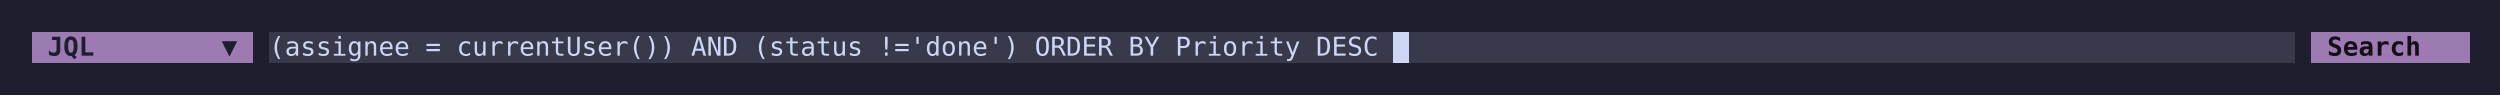
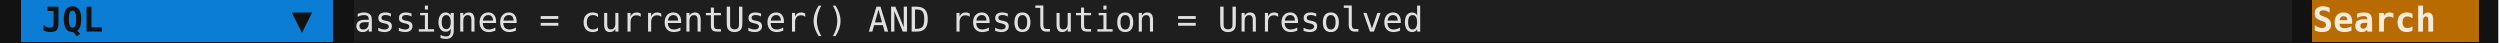
- <svg xmlns="http://www.w3.org/2000/svg" class="rich-terminal" viewBox="0 0 1926.6 73.45" version="1.1" id="svg496" width="1926.6" height="73.45">
-   <style id="style1">
+ <svg xmlns="http://www.w3.org/2000/svg" class="rich-terminal" viewBox="0 0 1464.0 24.65" width="1464.0" height="24.65">
+   <style>

    @font-face {
        font-family: "Fira Code";
        src: local("FiraCode-Regular"),
                url("https://cdnjs.cloudflare.com/ajax/libs/firacode/6.2.0/woff2/FiraCode-Regular.woff2") format("woff2"),
                url("https://cdnjs.cloudflare.com/ajax/libs/firacode/6.2.0/woff/FiraCode-Regular.woff") format("woff");
        font-style: normal;
        font-weight: 400;
    }
    @font-face {
        font-family: "Fira Code";
        src: local("FiraCode-Bold"),
                url("https://cdnjs.cloudflare.com/ajax/libs/firacode/6.2.0/woff2/FiraCode-Bold.woff2") format("woff2"),
                url("https://cdnjs.cloudflare.com/ajax/libs/firacode/6.2.0/woff/FiraCode-Bold.woff") format("woff");
        font-style: bold;
        font-weight: 700;
    }

-     .terminal-4098751644-matrix {
+     .terminal-4195713151-matrix {
        font-family: Fira Code, monospace;
        font-size: 20px;
        line-height: 24.4px;
        font-variant-east-asian: full-width;
    }

-     .terminal-4098751644-title {
+     .terminal-4195713151-title {
        font-size: 18px;
        font-weight: bold;
        font-family: arial;
    }

-     .terminal-4098751644-r1 { fill: #c5c8c6 }
- .terminal-4098751644-r2 { fill: #cdd6f4;font-weight: bold }
- .terminal-4098751644-r3 { fill: #cdd6f4 }
- .terminal-4098751644-r4 { fill: #9197b0 }
- .terminal-4098751644-r5 { fill: #1e1e2e;font-weight: bold }
- .terminal-4098751644-r6 { fill: #1e1e2e }
- .terminal-4098751644-r7 { fill: #140f17;font-weight: bold }
- .terminal-4098751644-r8 { fill: #cba6f7;font-weight: bold }
- .terminal-4098751644-r9 { fill: #a5a5ab }
- .terminal-4098751644-r10 { fill: #ddb6f2;font-weight: bold }
+     .terminal-4195713151-r1 { fill: #c5c8c6 }
+ .terminal-4195713151-r2 { fill: #121212;font-weight: bold }
+ .terminal-4195713151-r3 { fill: #e0e0e0 }
+ .terminal-4195713151-r4 { fill: #f5ebdd;font-weight: bold }
    </style>
-   <defs id="defs51">
-     <clipPath id="terminal-4098751644-clip-terminal">
-       <rect x="0" y="0" width="1926.6" height="1243.4" id="rect1" />
+   <defs>
+     <clipPath id="terminal-4195713151-clip-terminal">
+       <rect x="0" y="0" width="1463.0" height="975.0" />
    </clipPath>
-     <clipPath id="terminal-4098751644-line-0">
-       <rect x="0" y="1.5" width="1927.6" height="24.65" id="rect2" />
+     <clipPath id="terminal-4195713151-line-0">
+       <rect x="0" y="1.5" width="1464" height="24.65" />
    </clipPath>
-     <clipPath id="terminal-4098751644-line-1">
-       <rect x="0" y="25.9" width="1927.6" height="24.65" id="rect3" />
+     <clipPath id="terminal-4195713151-line-1">
+       <rect x="0" y="25.9" width="1464" height="24.65" />
    </clipPath>
-     <clipPath id="terminal-4098751644-line-2">
-       <rect x="0" y="50.3" width="1927.6" height="24.65" id="rect4" />
+     <clipPath id="terminal-4195713151-line-2">
+       <rect x="0" y="50.3" width="1464" height="24.65" />
    </clipPath>
-     <clipPath id="terminal-4098751644-line-3">
-       <rect x="0" y="74.7" width="1927.6" height="24.65" id="rect5" />
+     <clipPath id="terminal-4195713151-line-3">
+       <rect x="0" y="74.7" width="1464" height="24.65" />
    </clipPath>
-     <clipPath id="terminal-4098751644-line-4">
-       <rect x="0" y="99.1" width="1927.6" height="24.65" id="rect6" />
+     <clipPath id="terminal-4195713151-line-4">
+       <rect x="0" y="99.1" width="1464" height="24.65" />
    </clipPath>
-     <clipPath id="terminal-4098751644-line-5">
-       <rect x="0" y="123.5" width="1927.6" height="24.65" id="rect7" />
+     <clipPath id="terminal-4195713151-line-5">
+       <rect x="0" y="123.5" width="1464" height="24.65" />
    </clipPath>
-     <clipPath id="terminal-4098751644-line-6">
-       <rect x="0" y="147.9" width="1927.6" height="24.65" id="rect8" />
+     <clipPath id="terminal-4195713151-line-6">
+       <rect x="0" y="147.9" width="1464" height="24.65" />
    </clipPath>
-     <clipPath id="terminal-4098751644-line-7">
-       <rect x="0" y="172.3" width="1927.6" height="24.65" id="rect9" />
+     <clipPath id="terminal-4195713151-line-7">
+       <rect x="0" y="172.3" width="1464" height="24.65" />
    </clipPath>
-     <clipPath id="terminal-4098751644-line-8">
-       <rect x="0" y="196.7" width="1927.6" height="24.65" id="rect10" />
+     <clipPath id="terminal-4195713151-line-8">
+       <rect x="0" y="196.7" width="1464" height="24.65" />
    </clipPath>
-     <clipPath id="terminal-4098751644-line-9">
-       <rect x="0" y="221.1" width="1927.6" height="24.65" id="rect11" />
+     <clipPath id="terminal-4195713151-line-9">
+       <rect x="0" y="221.1" width="1464" height="24.65" />
    </clipPath>
-     <clipPath id="terminal-4098751644-line-10">
-       <rect x="0" y="245.5" width="1927.6" height="24.65" id="rect12" />
+     <clipPath id="terminal-4195713151-line-10">
+       <rect x="0" y="245.5" width="1464" height="24.65" />
    </clipPath>
-     <clipPath id="terminal-4098751644-line-11">
-       <rect x="0" y="269.9" width="1927.6" height="24.65" id="rect13" />
+     <clipPath id="terminal-4195713151-line-11">
+       <rect x="0" y="269.9" width="1464" height="24.65" />
    </clipPath>
-     <clipPath id="terminal-4098751644-line-12">
-       <rect x="0" y="294.3" width="1927.6" height="24.65" id="rect14" />
+     <clipPath id="terminal-4195713151-line-12">
+       <rect x="0" y="294.3" width="1464" height="24.65" />
    </clipPath>
-     <clipPath id="terminal-4098751644-line-13">
-       <rect x="0" y="318.7" width="1927.6" height="24.65" id="rect15" />
+     <clipPath id="terminal-4195713151-line-13">
+       <rect x="0" y="318.7" width="1464" height="24.65" />
    </clipPath>
-     <clipPath id="terminal-4098751644-line-14">
-       <rect x="0" y="343.1" width="1927.6" height="24.65" id="rect16" />
+     <clipPath id="terminal-4195713151-line-14">
+       <rect x="0" y="343.1" width="1464" height="24.65" />
    </clipPath>
-     <clipPath id="terminal-4098751644-line-15">
-       <rect x="0" y="367.5" width="1927.6" height="24.65" id="rect17" />
+     <clipPath id="terminal-4195713151-line-15">
+       <rect x="0" y="367.5" width="1464" height="24.65" />
    </clipPath>
-     <clipPath id="terminal-4098751644-line-16">
-       <rect x="0" y="391.9" width="1927.6" height="24.65" id="rect18" />
+     <clipPath id="terminal-4195713151-line-16">
+       <rect x="0" y="391.9" width="1464" height="24.65" />
    </clipPath>
-     <clipPath id="terminal-4098751644-line-17">
-       <rect x="0" y="416.3" width="1927.6" height="24.65" id="rect19" />
+     <clipPath id="terminal-4195713151-line-17">
+       <rect x="0" y="416.3" width="1464" height="24.65" />
    </clipPath>
-     <clipPath id="terminal-4098751644-line-18">
-       <rect x="0" y="440.7" width="1927.6" height="24.65" id="rect20" />
+     <clipPath id="terminal-4195713151-line-18">
+       <rect x="0" y="440.7" width="1464" height="24.65" />
    </clipPath>
-     <clipPath id="terminal-4098751644-line-19">
-       <rect x="0" y="465.1" width="1927.6" height="24.65" id="rect21" />
+     <clipPath id="terminal-4195713151-line-19">
+       <rect x="0" y="465.1" width="1464" height="24.65" />
    </clipPath>
-     <clipPath id="terminal-4098751644-line-20">
-       <rect x="0" y="489.5" width="1927.6" height="24.65" id="rect22" />
+     <clipPath id="terminal-4195713151-line-20">
+       <rect x="0" y="489.5" width="1464" height="24.65" />
    </clipPath>
-     <clipPath id="terminal-4098751644-line-21">
-       <rect x="0" y="513.9" width="1927.6" height="24.65" id="rect23" />
+     <clipPath id="terminal-4195713151-line-21">
+       <rect x="0" y="513.9" width="1464" height="24.65" />
    </clipPath>
-     <clipPath id="terminal-4098751644-line-22">
-       <rect x="0" y="538.3" width="1927.6" height="24.65" id="rect24" />
+     <clipPath id="terminal-4195713151-line-22">
+       <rect x="0" y="538.3" width="1464" height="24.65" />
    </clipPath>
-     <clipPath id="terminal-4098751644-line-23">
-       <rect x="0" y="562.7" width="1927.6" height="24.65" id="rect25" />
+     <clipPath id="terminal-4195713151-line-23">
+       <rect x="0" y="562.7" width="1464" height="24.65" />
    </clipPath>
-     <clipPath id="terminal-4098751644-line-24">
-       <rect x="0" y="587.1" width="1927.6" height="24.65" id="rect26" />
+     <clipPath id="terminal-4195713151-line-24">
+       <rect x="0" y="587.1" width="1464" height="24.65" />
    </clipPath>
-     <clipPath id="terminal-4098751644-line-25">
-       <rect x="0" y="611.5" width="1927.6" height="24.65" id="rect27" />
+     <clipPath id="terminal-4195713151-line-25">
+       <rect x="0" y="611.5" width="1464" height="24.65" />
    </clipPath>
-     <clipPath id="terminal-4098751644-line-26">
-       <rect x="0" y="635.9" width="1927.6" height="24.65" id="rect28" />
+     <clipPath id="terminal-4195713151-line-26">
+       <rect x="0" y="635.9" width="1464" height="24.65" />
    </clipPath>
-     <clipPath id="terminal-4098751644-line-27">
-       <rect x="0" y="660.3" width="1927.6" height="24.65" id="rect29" />
+     <clipPath id="terminal-4195713151-line-27">
+       <rect x="0" y="660.3" width="1464" height="24.65" />
    </clipPath>
-     <clipPath id="terminal-4098751644-line-28">
-       <rect x="0" y="684.7" width="1927.6" height="24.65" id="rect30" />
+     <clipPath id="terminal-4195713151-line-28">
+       <rect x="0" y="684.7" width="1464" height="24.65" />
    </clipPath>
-     <clipPath id="terminal-4098751644-line-29">
-       <rect x="0" y="709.1" width="1927.6" height="24.65" id="rect31" />
+     <clipPath id="terminal-4195713151-line-29">
+       <rect x="0" y="709.1" width="1464" height="24.65" />
    </clipPath>
-     <clipPath id="terminal-4098751644-line-30">
-       <rect x="0" y="733.5" width="1927.6" height="24.65" id="rect32" />
+     <clipPath id="terminal-4195713151-line-30">
+       <rect x="0" y="733.5" width="1464" height="24.65" />
    </clipPath>
-     <clipPath id="terminal-4098751644-line-31">
-       <rect x="0" y="757.9" width="1927.6" height="24.65" id="rect33" />
+     <clipPath id="terminal-4195713151-line-31">
+       <rect x="0" y="757.9" width="1464" height="24.65" />
    </clipPath>
-     <clipPath id="terminal-4098751644-line-32">
-       <rect x="0" y="782.3" width="1927.6" height="24.65" id="rect34" />
+     <clipPath id="terminal-4195713151-line-32">
+       <rect x="0" y="782.3" width="1464" height="24.65" />
    </clipPath>
-     <clipPath id="terminal-4098751644-line-33">
-       <rect x="0" y="806.7" width="1927.6" height="24.65" id="rect35" />
+     <clipPath id="terminal-4195713151-line-33">
+       <rect x="0" y="806.7" width="1464" height="24.65" />
    </clipPath>
-     <clipPath id="terminal-4098751644-line-34">
-       <rect x="0" y="831.1" width="1927.6" height="24.65" id="rect36" />
+     <clipPath id="terminal-4195713151-line-34">
+       <rect x="0" y="831.1" width="1464" height="24.65" />
    </clipPath>
-     <clipPath id="terminal-4098751644-line-35">
-       <rect x="0" y="855.5" width="1927.6" height="24.65" id="rect37" />
+     <clipPath id="terminal-4195713151-line-35">
+       <rect x="0" y="855.5" width="1464" height="24.65" />
    </clipPath>
-     <clipPath id="terminal-4098751644-line-36">
-       <rect x="0" y="879.9" width="1927.6" height="24.65" id="rect38" />
+     <clipPath id="terminal-4195713151-line-36">
+       <rect x="0" y="879.9" width="1464" height="24.65" />
    </clipPath>
-     <clipPath id="terminal-4098751644-line-37">
-       <rect x="0" y="904.3" width="1927.6" height="24.65" id="rect39" />
+     <clipPath id="terminal-4195713151-line-37">
+       <rect x="0" y="904.3" width="1464" height="24.65" />
    </clipPath>
-     <clipPath id="terminal-4098751644-line-38">
-       <rect x="0" y="928.7" width="1927.6" height="24.65" id="rect40" />
-     </clipPath>
-     <clipPath id="terminal-4098751644-line-39">
-       <rect x="0" y="953.1" width="1927.6" height="24.65" id="rect41" />
-     </clipPath>
-     <clipPath id="terminal-4098751644-line-40">
-       <rect x="0" y="977.5" width="1927.6" height="24.65" id="rect42" />
-     </clipPath>
-     <clipPath id="terminal-4098751644-line-41">
-       <rect x="0" y="1001.9" width="1927.6" height="24.65" id="rect43" />
-     </clipPath>
-     <clipPath id="terminal-4098751644-line-42">
-       <rect x="0" y="1026.3" width="1927.6" height="24.65" id="rect44" />
-     </clipPath>
-     <clipPath id="terminal-4098751644-line-43">
-       <rect x="0" y="1050.7" width="1927.6" height="24.65" id="rect45" />
-     </clipPath>
-     <clipPath id="terminal-4098751644-line-44">
-       <rect x="0" y="1075.1" width="1927.6" height="24.65" id="rect46" />
-     </clipPath>
-     <clipPath id="terminal-4098751644-line-45">
-       <rect x="0" y="1099.5" width="1927.6" height="24.65" id="rect47" />
-     </clipPath>
-     <clipPath id="terminal-4098751644-line-46">
-       <rect x="0" y="1123.9" width="1927.6" height="24.65" id="rect48" />
-     </clipPath>
-     <clipPath id="terminal-4098751644-line-47">
-       <rect x="0" y="1148.3" width="1927.6" height="24.65" id="rect49" />
-     </clipPath>
-     <clipPath id="terminal-4098751644-line-48">
-       <rect x="0" y="1172.7" width="1927.6" height="24.65" id="rect50" />
-     </clipPath>
-     <clipPath id="terminal-4098751644-line-49">
-       <rect x="0" y="1197.1" width="1927.6" height="24.65" id="rect51" />
+     <clipPath id="terminal-4195713151-line-38">
+       <rect x="0" y="928.7" width="1464" height="24.65" />
    </clipPath>
  </defs>
-   <g transform="translate(17,-44.9)" id="g54" />
-   <g transform="translate(0,-25.9)" clip-path="url(#terminal-4098751644-clip-terminal)" id="g496">
-     <rect fill="#1e1e2e" x="0" y="25.9" width="1927.6" height="24.65" shape-rendering="crispEdges" id="rect68" />
-     <rect fill="#1e1e2e" x="0" y="50.3" width="12.2" height="24.65" shape-rendering="crispEdges" id="rect69" />
-     <rect fill="#1e1e2e" x="12.2" y="50.3" width="12.2" height="24.65" shape-rendering="crispEdges" id="rect70" />
-     <rect fill="#9e7ab2" x="24.4" y="50.3" width="12.2" height="24.65" shape-rendering="crispEdges" id="rect71" />
-     <rect fill="#9e7ab2" x="36.6" y="50.3" width="36.6" height="24.65" shape-rendering="crispEdges" id="rect72" />
-     <rect fill="#9e7ab2" x="73.2" y="50.3" width="85.4" height="24.65" shape-rendering="crispEdges" id="rect73" />
-     <rect fill="#9e7ab2" x="158.6" y="50.3" width="12.2" height="24.65" shape-rendering="crispEdges" id="rect74" />
-     <rect fill="#9e7ab2" x="170.8" y="50.3" width="12.2" height="24.65" shape-rendering="crispEdges" id="rect75" />
-     <rect fill="#9e7ab2" x="183" y="50.3" width="12.2" height="24.65" shape-rendering="crispEdges" id="rect76" />
-     <rect fill="#1e1e2e" x="195.2" y="50.3" width="12.2" height="24.65" shape-rendering="crispEdges" id="rect77" />
-     <rect fill="#383a4c" x="207.4" y="50.3" width="866.2" height="24.65" shape-rendering="crispEdges" id="rect78" />
-     <rect fill="#cdd6f4" x="1073.6" y="50.3" width="12.2" height="24.65" shape-rendering="crispEdges" id="rect79" />
-     <rect fill="#383a4c" x="1085.8" y="50.3" width="683.2" height="24.65" shape-rendering="crispEdges" id="rect80" />
-     <rect fill="#1e1e2e" x="1769" y="50.3" width="12.2" height="24.65" shape-rendering="crispEdges" id="rect81" />
-     <rect fill="#9e7ab2" x="1781.2" y="50.3" width="12.2" height="24.65" shape-rendering="crispEdges" id="rect82" />
-     <rect fill="#9e7ab2" x="1793.4" y="50.3" width="97.6" height="24.65" shape-rendering="crispEdges" id="rect83" />
-     <rect fill="#9e7ab2" x="1891" y="50.3" width="12.2" height="24.65" shape-rendering="crispEdges" id="rect84" />
-     <rect fill="#1e1e2e" x="1903.2" y="50.3" width="12.2" height="24.65" shape-rendering="crispEdges" id="rect85" />
-     <rect fill="#1e1e2e" x="1915.4" y="50.3" width="12.2" height="24.65" shape-rendering="crispEdges" id="rect86" />
-     <rect fill="#1e1e2e" x="0" y="74.7" width="12.2" height="24.65" shape-rendering="crispEdges" id="rect87" />
-     <rect fill="#1e1e2e" x="12.2" y="74.7" width="0" height="24.65" shape-rendering="crispEdges" id="rect88" />
-     <rect fill="#1e1e2e" x="12.2" y="74.7" width="1903.2" height="24.65" shape-rendering="crispEdges" id="rect89" />
-     <rect fill="#1e1e2e" x="1915.4" y="74.7" width="12.2" height="24.65" shape-rendering="crispEdges" id="rect90" />
-     <rect fill="#1e1e2e" x="500.2" y="99.1" width="0" height="24.65" shape-rendering="crispEdges" id="rect95" />
-     <rect fill="#1e1e2e" x="256.2" y="1197.1" width="0" height="24.65" shape-rendering="crispEdges" id="rect410" />
-     <g class="terminal-4098751644-matrix" id="g495">
-       <text class="terminal-4098751644-r1" x="1927.6" y="20" textLength="12.2" clip-path="url(#terminal-4098751644-line-0)" id="text432" lengthAdjust="spacing" />
-       <text class="terminal-4098751644-r1" x="1927.6" y="44.4" textLength="12.2" clip-path="url(#terminal-4098751644-line-1)" id="text433" lengthAdjust="spacing" />
-       <text class="terminal-4098751644-r5" x="36.6" y="68.8" textLength="36.6" clip-path="url(#terminal-4098751644-line-2)" id="text434" lengthAdjust="spacing">JQL</text>
-       <text class="terminal-4098751644-r5" x="170.8" y="68.8" textLength="12.2" clip-path="url(#terminal-4098751644-line-2)" id="text435" lengthAdjust="spacing">▼</text>
-       <text class="terminal-4098751644-r3" x="207.4" y="68.8" textLength="866.2" clip-path="url(#terminal-4098751644-line-2)" id="text436" lengthAdjust="spacing">(assignee = currentUser()) AND (status !='done') ORDER BY Priority DESC</text>
-       <text class="terminal-4098751644-r7" x="1793.4" y="68.8" textLength="97.6" clip-path="url(#terminal-4098751644-line-2)" id="text437" lengthAdjust="spacing"> Search </text>
-       <text class="terminal-4098751644-r1" x="1927.6" y="68.8" textLength="12.2" clip-path="url(#terminal-4098751644-line-2)" id="text438" lengthAdjust="spacing" />
-       <text class="terminal-4098751644-r1" x="1927.6" y="93.2" textLength="12.2" clip-path="url(#terminal-4098751644-line-3)" id="text439" lengthAdjust="spacing" />
-       <text class="terminal-4098751644-r1" x="1927.6" y="117.6" textLength="12.2" clip-path="url(#terminal-4098751644-line-4)" id="text440" lengthAdjust="spacing" />
-       <text class="terminal-4098751644-r1" x="1927.6" y="142" textLength="12.2" clip-path="url(#terminal-4098751644-line-5)" id="text441" lengthAdjust="spacing" />
-       <text class="terminal-4098751644-r1" x="1927.6" y="166.4" textLength="12.2" clip-path="url(#terminal-4098751644-line-6)" id="text442" lengthAdjust="spacing" />
-       <text class="terminal-4098751644-r1" x="1927.6" y="190.8" textLength="12.2" clip-path="url(#terminal-4098751644-line-7)" id="text443" lengthAdjust="spacing" />
-       <text class="terminal-4098751644-r1" x="1927.6" y="215.2" textLength="12.2" clip-path="url(#terminal-4098751644-line-8)" id="text444" lengthAdjust="spacing" />
-       <text class="terminal-4098751644-r1" x="1927.6" y="239.6" textLength="12.2" clip-path="url(#terminal-4098751644-line-9)" id="text445" lengthAdjust="spacing" />
-       <text class="terminal-4098751644-r1" x="1927.6" y="264" textLength="12.2" clip-path="url(#terminal-4098751644-line-10)" id="text446" lengthAdjust="spacing" />
-       <text class="terminal-4098751644-r1" x="1927.6" y="288.4" textLength="12.2" clip-path="url(#terminal-4098751644-line-11)" id="text447" lengthAdjust="spacing" />
-       <text class="terminal-4098751644-r1" x="1927.6" y="312.8" textLength="12.2" clip-path="url(#terminal-4098751644-line-12)" id="text448" lengthAdjust="spacing" />
-       <text class="terminal-4098751644-r1" x="1927.6" y="337.2" textLength="12.2" clip-path="url(#terminal-4098751644-line-13)" id="text449" lengthAdjust="spacing" />
-       <text class="terminal-4098751644-r1" x="1927.6" y="361.6" textLength="12.2" clip-path="url(#terminal-4098751644-line-14)" id="text450" lengthAdjust="spacing" />
-       <text class="terminal-4098751644-r1" x="1927.6" y="386" textLength="12.2" clip-path="url(#terminal-4098751644-line-15)" id="text451" lengthAdjust="spacing" />
-       <text class="terminal-4098751644-r1" x="1927.6" y="410.4" textLength="12.2" clip-path="url(#terminal-4098751644-line-16)" id="text452" lengthAdjust="spacing" />
-       <text class="terminal-4098751644-r1" x="1927.6" y="434.8" textLength="12.2" clip-path="url(#terminal-4098751644-line-17)" id="text453" lengthAdjust="spacing" />
-       <text class="terminal-4098751644-r1" x="1927.6" y="459.2" textLength="12.2" clip-path="url(#terminal-4098751644-line-18)" id="text454" lengthAdjust="spacing" />
-       <text class="terminal-4098751644-r1" x="1927.6" y="483.6" textLength="12.2" clip-path="url(#terminal-4098751644-line-19)" id="text455" lengthAdjust="spacing" />
-       <text class="terminal-4098751644-r1" x="1927.6" y="508" textLength="12.2" clip-path="url(#terminal-4098751644-line-20)" id="text456" lengthAdjust="spacing" />
-       <text class="terminal-4098751644-r1" x="1927.6" y="532.4" textLength="12.2" clip-path="url(#terminal-4098751644-line-21)" id="text457" lengthAdjust="spacing" />
-       <text class="terminal-4098751644-r1" x="1927.6" y="556.8" textLength="12.2" clip-path="url(#terminal-4098751644-line-22)" id="text458" lengthAdjust="spacing" />
-       <text class="terminal-4098751644-r1" x="1927.6" y="581.2" textLength="12.2" clip-path="url(#terminal-4098751644-line-23)" id="text459" lengthAdjust="spacing" />
-       <text class="terminal-4098751644-r1" x="1927.6" y="605.6" textLength="12.2" clip-path="url(#terminal-4098751644-line-24)" id="text460" lengthAdjust="spacing" />
-       <text class="terminal-4098751644-r1" x="1927.6" y="630" textLength="12.2" clip-path="url(#terminal-4098751644-line-25)" id="text461" lengthAdjust="spacing" />
-       <text class="terminal-4098751644-r1" x="1927.6" y="654.4" textLength="12.2" clip-path="url(#terminal-4098751644-line-26)" id="text462" lengthAdjust="spacing" />
-       <text class="terminal-4098751644-r1" x="1927.6" y="678.8" textLength="12.2" clip-path="url(#terminal-4098751644-line-27)" id="text463" lengthAdjust="spacing" />
-       <text class="terminal-4098751644-r1" x="1927.6" y="703.2" textLength="12.2" clip-path="url(#terminal-4098751644-line-28)" id="text464" lengthAdjust="spacing" />
-       <text class="terminal-4098751644-r1" x="1927.6" y="727.6" textLength="12.2" clip-path="url(#terminal-4098751644-line-29)" id="text465" lengthAdjust="spacing" />
-       <text class="terminal-4098751644-r1" x="1927.6" y="752" textLength="12.2" clip-path="url(#terminal-4098751644-line-30)" id="text466" lengthAdjust="spacing" />
-       <text class="terminal-4098751644-r1" x="1927.6" y="776.4" textLength="12.2" clip-path="url(#terminal-4098751644-line-31)" id="text467" lengthAdjust="spacing" />
-       <text class="terminal-4098751644-r1" x="1927.6" y="800.8" textLength="12.2" clip-path="url(#terminal-4098751644-line-32)" id="text468" lengthAdjust="spacing" />
-       <text class="terminal-4098751644-r1" x="1927.6" y="825.2" textLength="12.2" clip-path="url(#terminal-4098751644-line-33)" id="text469" lengthAdjust="spacing" />
-       <text class="terminal-4098751644-r1" x="1927.6" y="849.6" textLength="12.2" clip-path="url(#terminal-4098751644-line-34)" id="text470" lengthAdjust="spacing" />
-       <text class="terminal-4098751644-r1" x="1927.6" y="874" textLength="12.2" clip-path="url(#terminal-4098751644-line-35)" id="text471" lengthAdjust="spacing" />
-       <text class="terminal-4098751644-r1" x="1927.6" y="898.4" textLength="12.2" clip-path="url(#terminal-4098751644-line-36)" id="text472" lengthAdjust="spacing" />
-       <text class="terminal-4098751644-r1" x="1927.6" y="922.8" textLength="12.2" clip-path="url(#terminal-4098751644-line-37)" id="text473" lengthAdjust="spacing" />
-       <text class="terminal-4098751644-r1" x="1927.6" y="947.2" textLength="12.2" clip-path="url(#terminal-4098751644-line-38)" id="text474" lengthAdjust="spacing" />
-       <text class="terminal-4098751644-r1" x="1927.6" y="971.6" textLength="12.2" clip-path="url(#terminal-4098751644-line-39)" id="text475" lengthAdjust="spacing" />
-       <text class="terminal-4098751644-r1" x="1927.6" y="996" textLength="12.2" clip-path="url(#terminal-4098751644-line-40)" id="text476" lengthAdjust="spacing" />
-       <text class="terminal-4098751644-r1" x="1927.6" y="1020.4" textLength="12.2" clip-path="url(#terminal-4098751644-line-41)" id="text477" lengthAdjust="spacing" />
-       <text class="terminal-4098751644-r1" x="1927.6" y="1044.8" textLength="12.2" clip-path="url(#terminal-4098751644-line-42)" id="text478" lengthAdjust="spacing" />
-       <text class="terminal-4098751644-r1" x="1927.6" y="1069.2" textLength="12.2" clip-path="url(#terminal-4098751644-line-43)" id="text479" lengthAdjust="spacing" />
-       <text class="terminal-4098751644-r1" x="1927.6" y="1093.6" textLength="12.2" clip-path="url(#terminal-4098751644-line-44)" id="text480" lengthAdjust="spacing" />
-       <text class="terminal-4098751644-r1" x="1927.6" y="1118" textLength="12.2" clip-path="url(#terminal-4098751644-line-45)" id="text481" lengthAdjust="spacing" />
-       <text class="terminal-4098751644-r1" x="1927.6" y="1142.4" textLength="12.2" clip-path="url(#terminal-4098751644-line-46)" id="text482" lengthAdjust="spacing" />
-       <text class="terminal-4098751644-r1" x="1927.6" y="1166.8" textLength="12.2" clip-path="url(#terminal-4098751644-line-47)" id="text483" lengthAdjust="spacing" />
-       <text class="terminal-4098751644-r1" x="1927.6" y="1191.2" textLength="12.2" clip-path="url(#terminal-4098751644-line-48)" id="text484" lengthAdjust="spacing" />
-       <text class="terminal-4098751644-r1" x="1927.6" y="1215.6" textLength="12.2" clip-path="url(#terminal-4098751644-line-49)" id="text485" lengthAdjust="spacing" />
+   <g clip-path="url(#terminal-4195713151-clip-terminal)" transform="translate(-0.0,-25.9)">
+     <rect fill="#121212" x="0" y="1.5" width="1464" height="24.65" shape-rendering="crispEdges" />
+     <rect fill="#121212" x="0" y="25.9" width="12.2" height="24.65" shape-rendering="crispEdges" />
+     <rect fill="#0c7dd4" x="12.2" y="25.9" width="12.2" height="24.65" shape-rendering="crispEdges" />
+     <rect fill="#0c7dd4" x="24.4" y="25.9" width="36.6" height="24.65" shape-rendering="crispEdges" />
+     <rect fill="#0c7dd4" x="61" y="25.9" width="109.8" height="24.65" shape-rendering="crispEdges" />
+     <rect fill="#0c7dd4" x="170.8" y="25.9" width="12.2" height="24.65" shape-rendering="crispEdges" />
+     <rect fill="#0c7dd4" x="183" y="25.9" width="12.2" height="24.65" shape-rendering="crispEdges" />
+     <rect fill="#121212" x="195.2" y="25.9" width="12.2" height="24.65" shape-rendering="crispEdges" />
+     <rect fill="#1e1e1e" x="207.4" y="25.9" width="1134.6" height="24.65" shape-rendering="crispEdges" />
+     <rect fill="#121212" x="1342" y="25.9" width="12.2" height="24.65" shape-rendering="crispEdges" />
+     <rect fill="#b86b00" x="1354.2" y="25.9" width="97.6" height="24.65" shape-rendering="crispEdges" />
+     <rect fill="#121212" x="1451.8" y="25.9" width="12.2" height="24.65" shape-rendering="crispEdges" />
+     <rect fill="#121212" x="0" y="50.3" width="1464" height="24.65" shape-rendering="crispEdges" />
+     <g class="terminal-4195713151-matrix">
+       <text class="terminal-4195713151-r2" x="24.4" y="44.4" textLength="36.6" clip-path="url(#terminal-4195713151-line-1)">JQL</text>
+       <text class="terminal-4195713151-r2" x="170.8" y="44.4" textLength="12.2" clip-path="url(#terminal-4195713151-line-1)">▼</text>
+       <text class="terminal-4195713151-r3" x="207.4" y="44.4" textLength="1134.6" clip-path="url(#terminal-4195713151-line-1)">assignee = currentUser() AND resolution = Unresolved                                         </text>
+       <text class="terminal-4195713151-r4" x="1354.2" y="44.4" textLength="97.6" clip-path="url(#terminal-4195713151-line-1)"> Search </text>
    </g>
  </g>
</svg>
